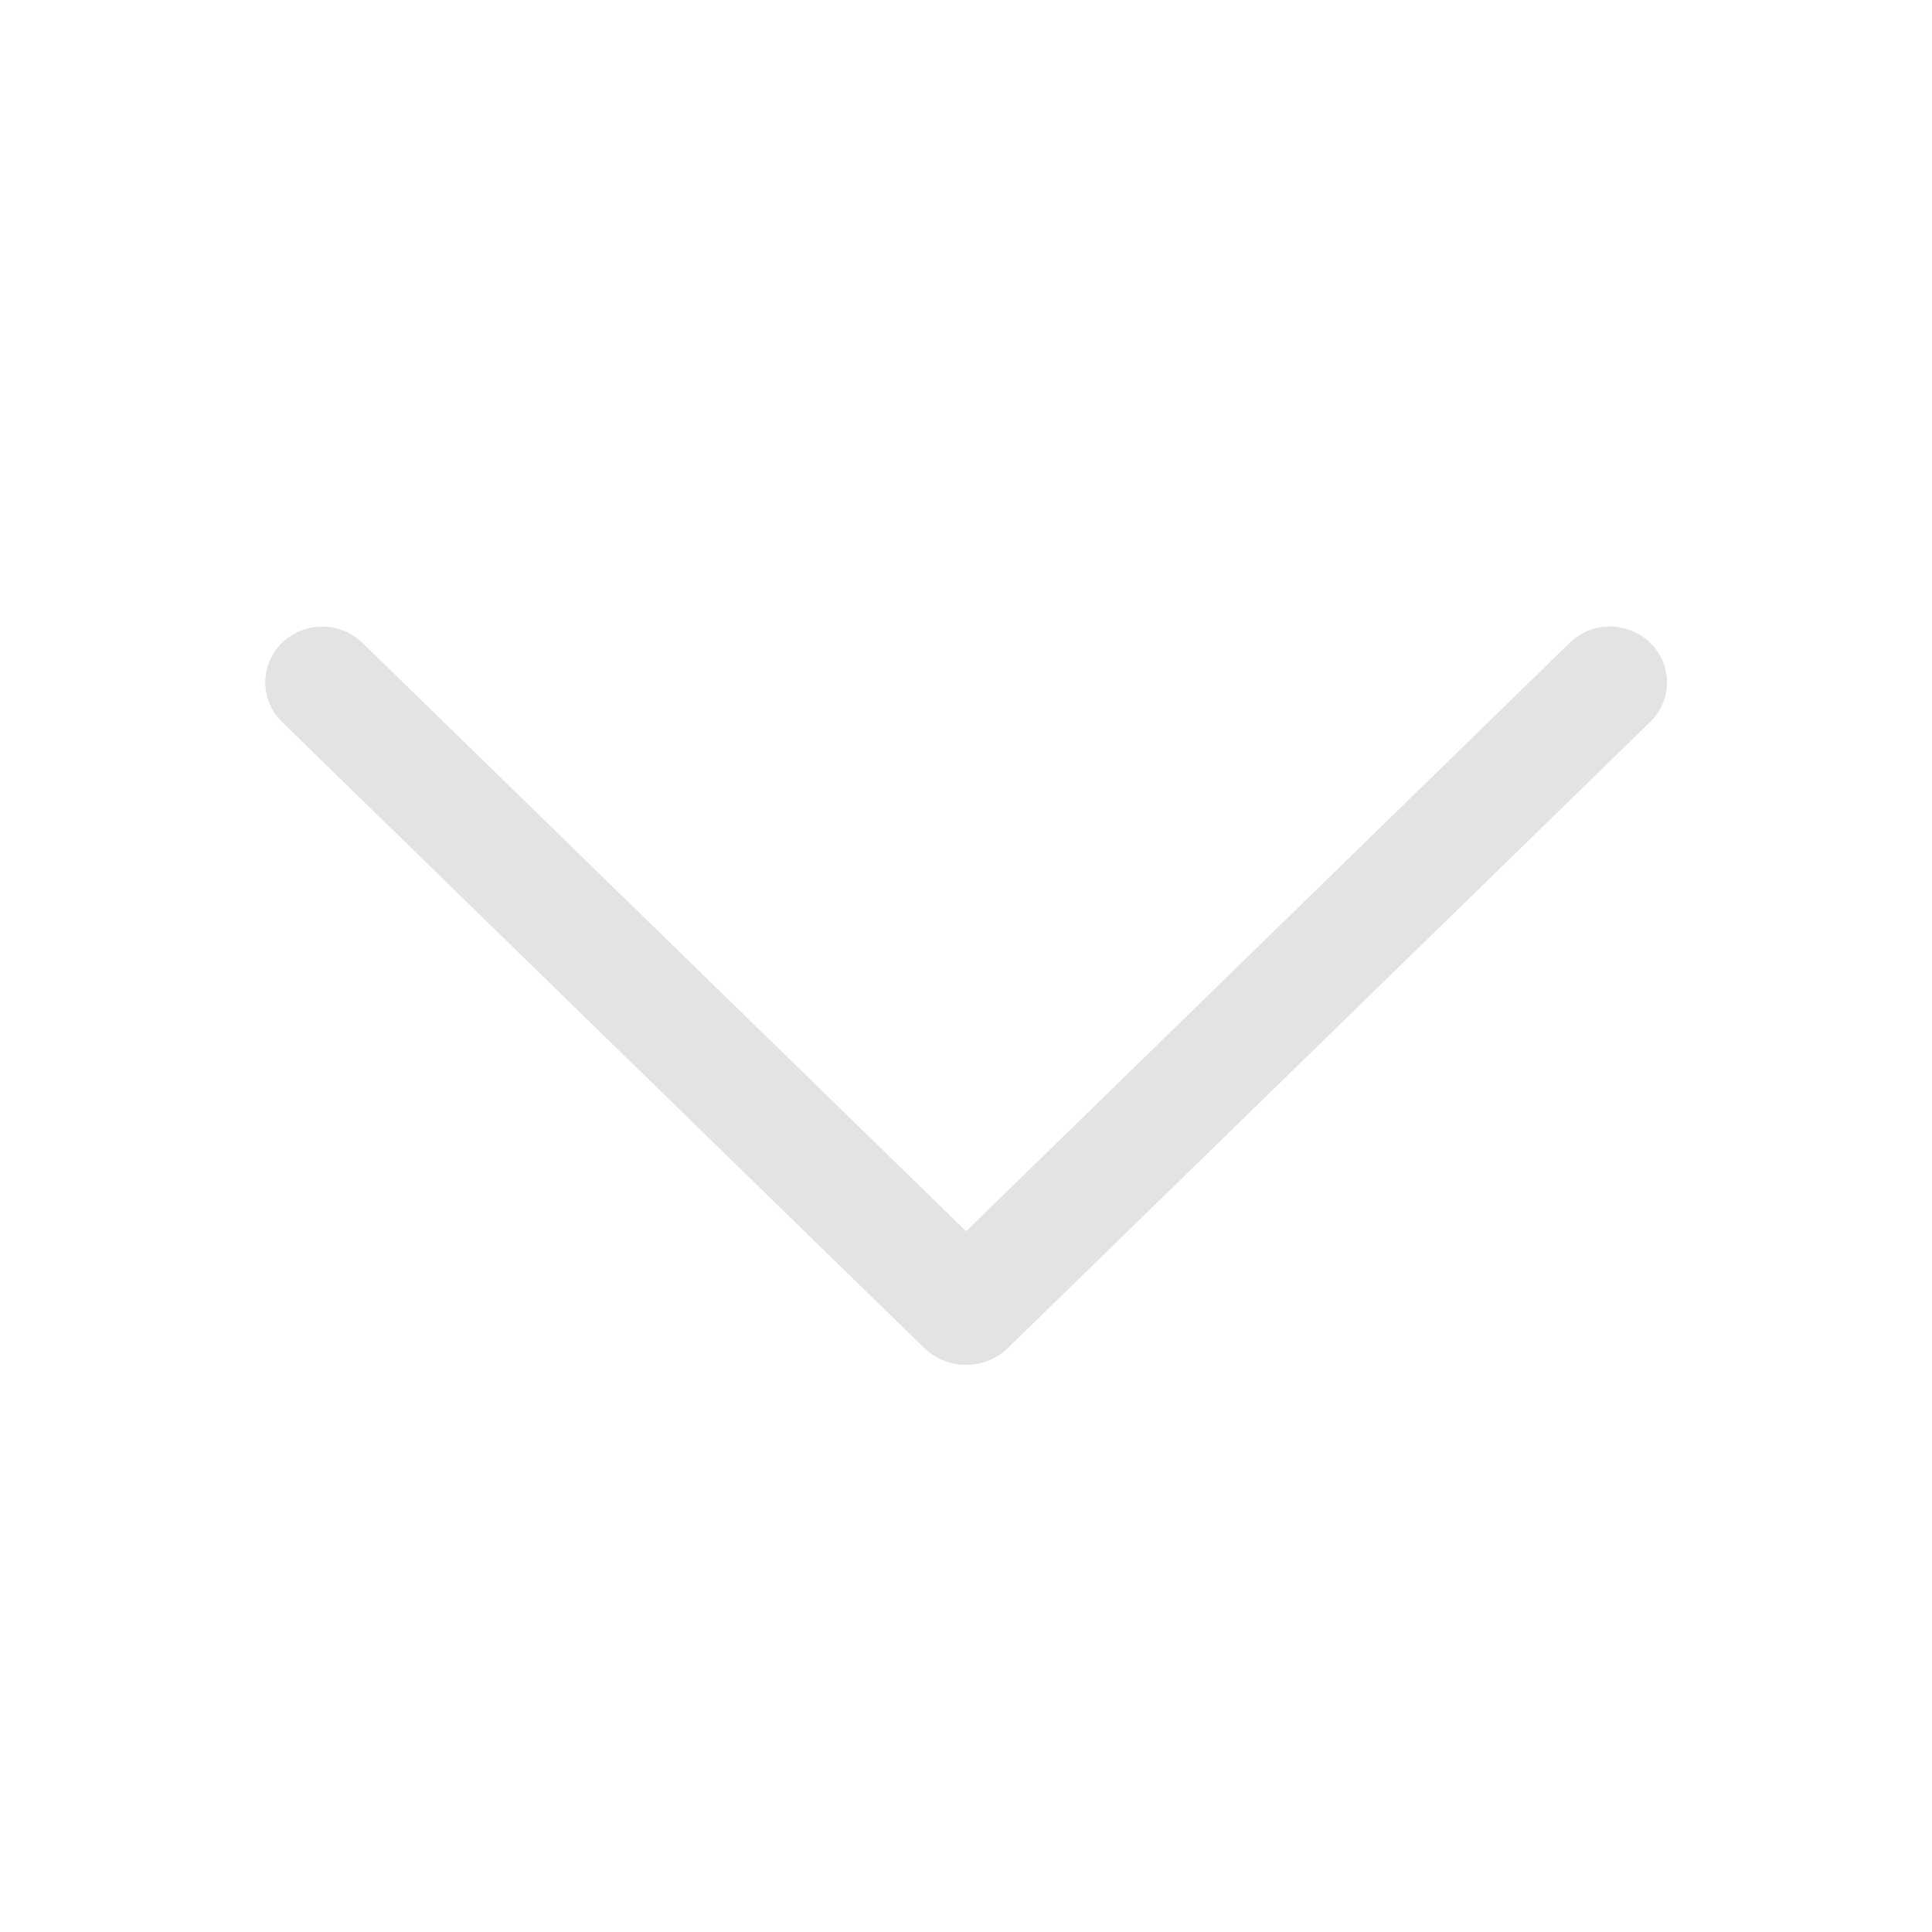
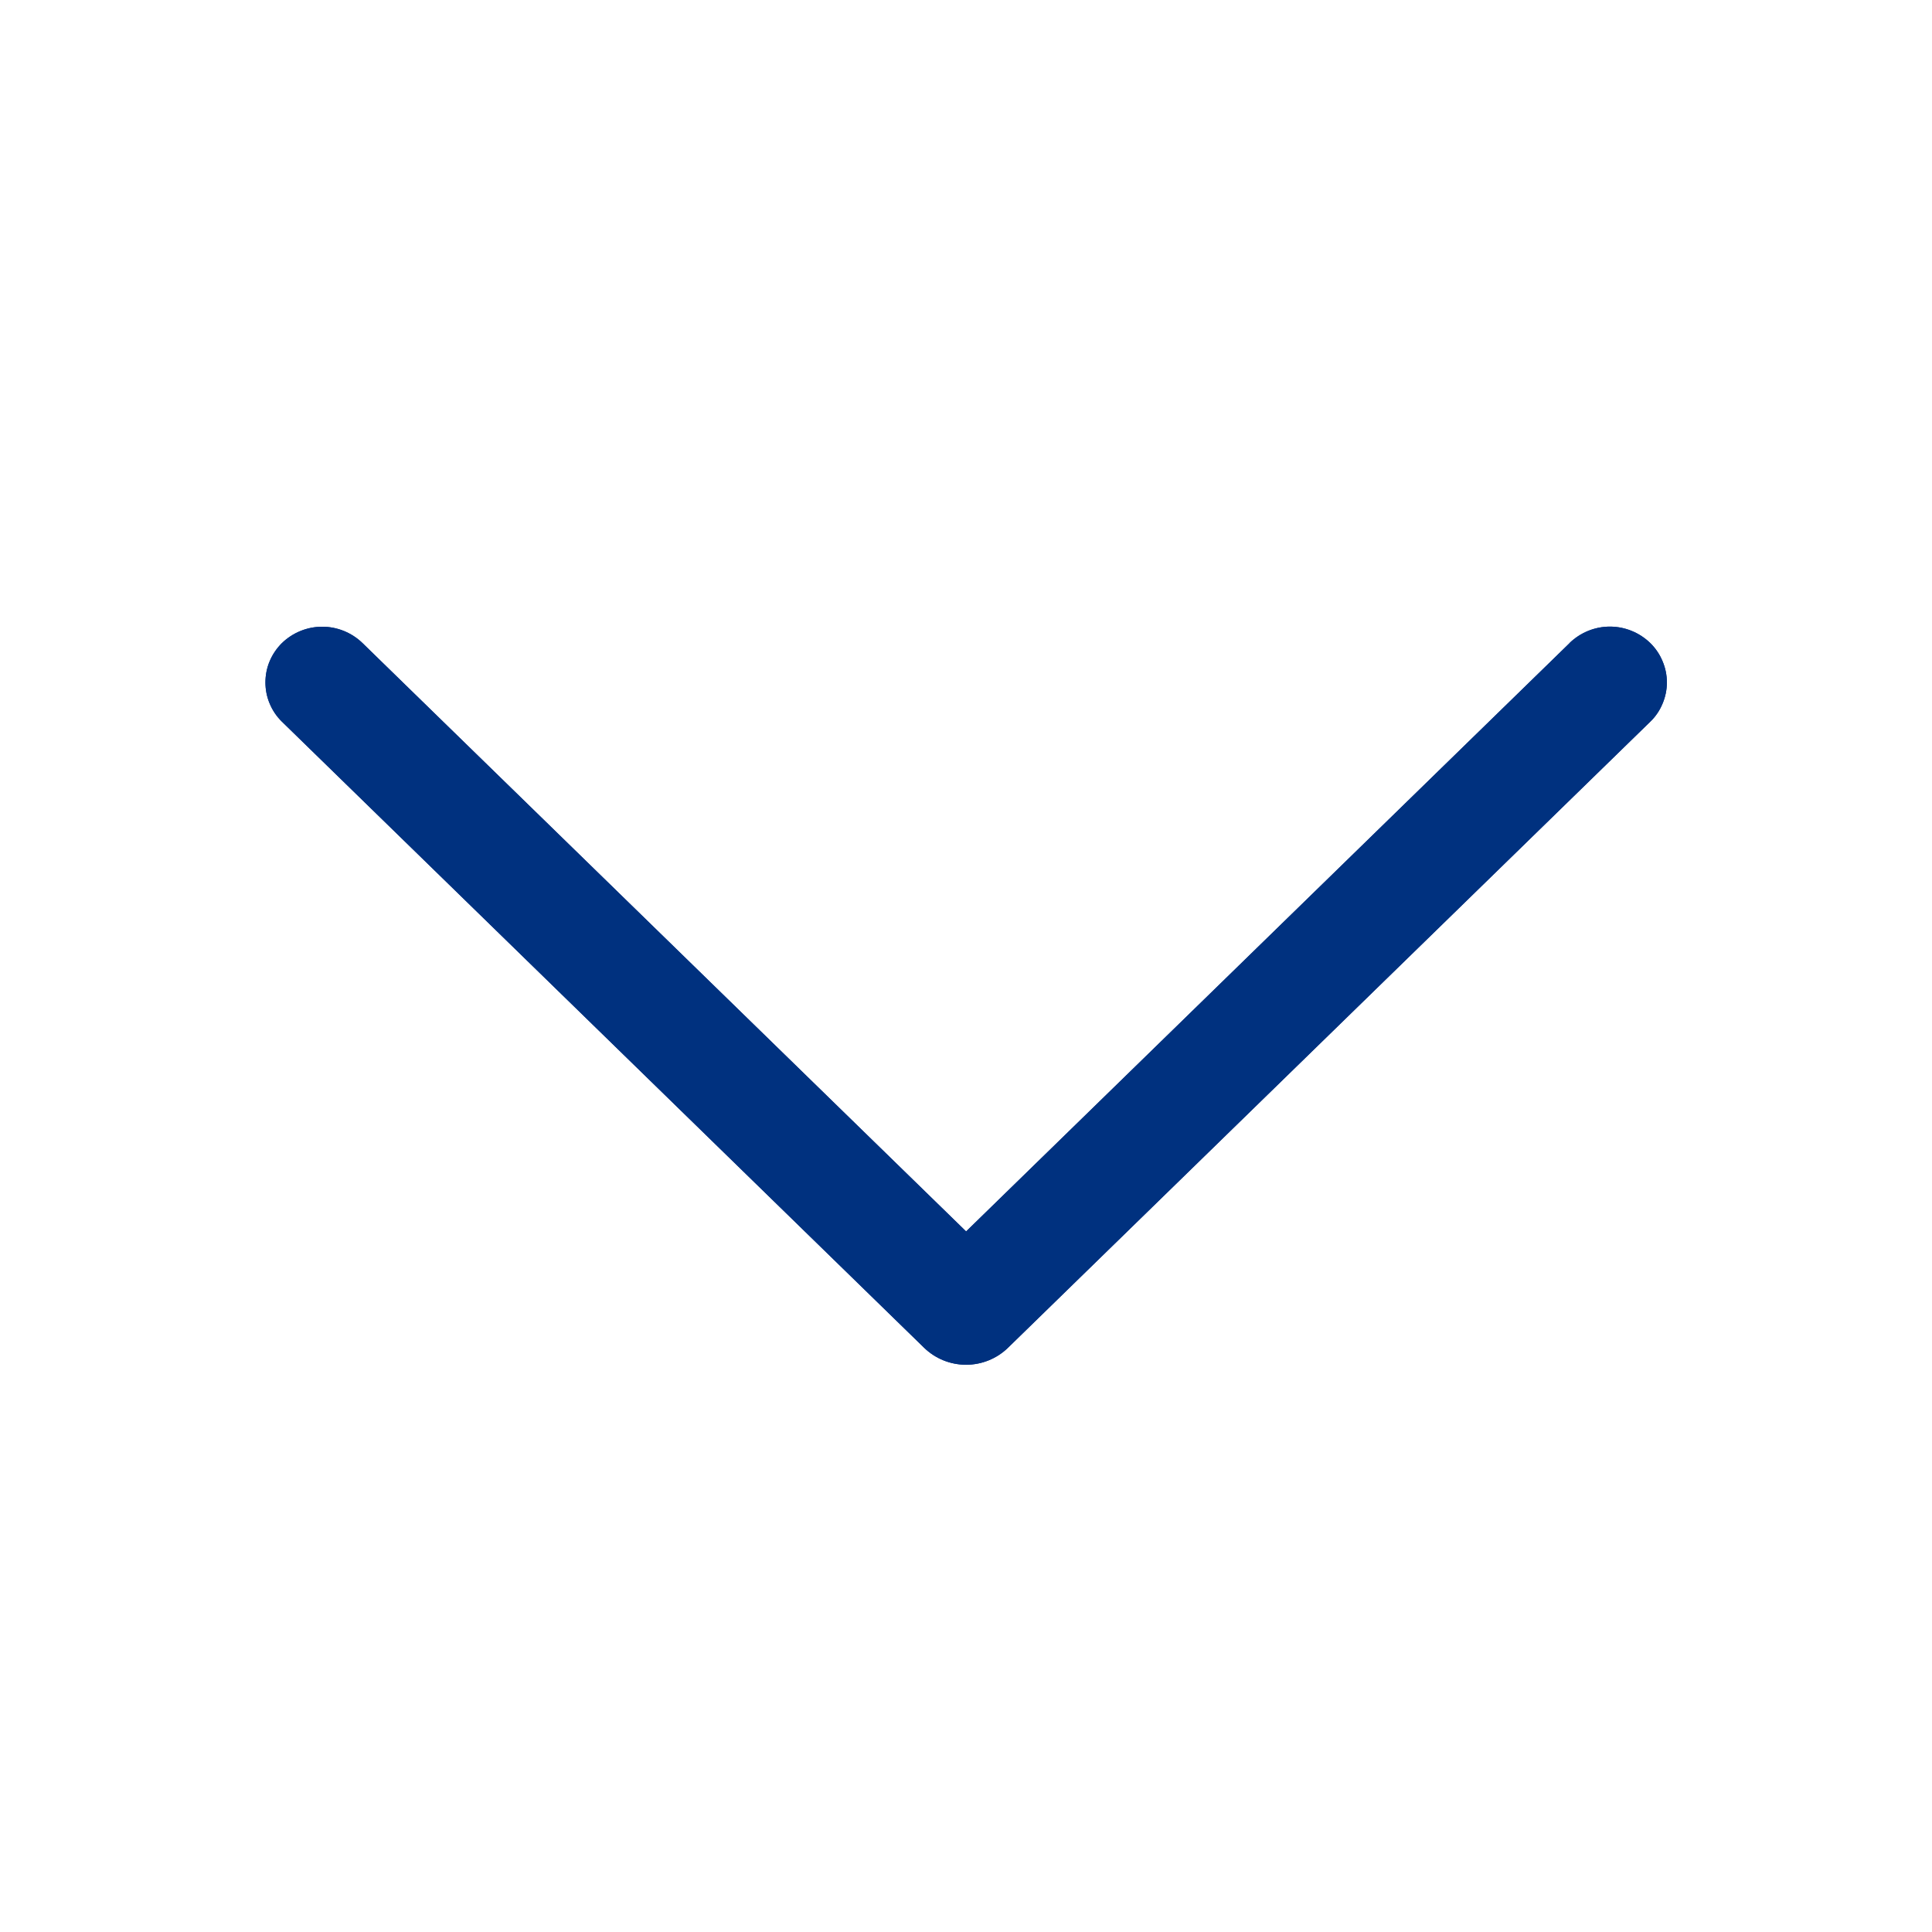
<svg xmlns="http://www.w3.org/2000/svg" width="18" height="18" viewBox="0 0 18 18" fill="none">
-   <path d="M14.623 5.992L9.001 11.473L3.378 5.992C3.277 5.894 3.142 5.839 3.002 5.839C2.862 5.839 2.727 5.894 2.626 5.992C2.578 6.04 2.539 6.097 2.513 6.159C2.486 6.222 2.473 6.29 2.473 6.358C2.473 6.426 2.486 6.493 2.513 6.556C2.539 6.619 2.578 6.676 2.626 6.723L8.608 12.555C8.713 12.658 8.854 12.715 9.001 12.715C9.147 12.715 9.288 12.658 9.393 12.555L15.375 6.724C15.424 6.677 15.463 6.62 15.489 6.557C15.516 6.494 15.53 6.426 15.53 6.358C15.53 6.289 15.516 6.222 15.489 6.159C15.463 6.096 15.424 6.039 15.375 5.991C15.274 5.893 15.139 5.838 14.999 5.838C14.859 5.838 14.724 5.893 14.623 5.991V5.992Z" fill="#E3E3E4" />
-   <path d="M14.623 5.992L9.001 11.473L3.378 5.992C3.277 5.894 3.142 5.839 3.002 5.839C2.862 5.839 2.727 5.894 2.626 5.992C2.578 6.04 2.539 6.097 2.513 6.159C2.486 6.222 2.473 6.29 2.473 6.358C2.473 6.426 2.486 6.493 2.513 6.556C2.539 6.619 2.578 6.676 2.626 6.723L8.608 12.555C8.713 12.658 8.854 12.715 9.001 12.715C9.147 12.715 9.288 12.658 9.393 12.555L15.375 6.724C15.424 6.677 15.463 6.62 15.489 6.557C15.516 6.494 15.53 6.426 15.53 6.358C15.53 6.289 15.516 6.222 15.489 6.159C15.463 6.096 15.424 6.039 15.375 5.991C15.274 5.893 15.139 5.838 14.999 5.838C14.859 5.838 14.724 5.893 14.623 5.991V5.992Z" fill="#E3E3E4" />
+   <path d="M14.623 5.992L9.001 11.473L3.378 5.992C3.277 5.894 3.142 5.839 3.002 5.839C2.862 5.839 2.727 5.894 2.626 5.992C2.578 6.04 2.539 6.097 2.513 6.159C2.486 6.222 2.473 6.29 2.473 6.358C2.473 6.426 2.486 6.493 2.513 6.556C2.539 6.619 2.578 6.676 2.626 6.723L8.608 12.555C8.713 12.658 8.854 12.715 9.001 12.715C9.147 12.715 9.288 12.658 9.393 12.555L15.375 6.724C15.424 6.677 15.463 6.62 15.489 6.557C15.516 6.494 15.53 6.426 15.53 6.358C15.53 6.289 15.516 6.222 15.489 6.159C15.463 6.096 15.424 6.039 15.375 5.991C15.274 5.893 15.139 5.838 14.999 5.838C14.859 5.838 14.724 5.893 14.623 5.991V5.992Z" fill="#00317F" />
+   <path d="M14.623 5.992L9.001 11.473L3.378 5.992C3.277 5.894 3.142 5.839 3.002 5.839C2.862 5.839 2.727 5.894 2.626 5.992C2.578 6.04 2.539 6.097 2.513 6.159C2.486 6.222 2.473 6.29 2.473 6.358C2.473 6.426 2.486 6.493 2.513 6.556C2.539 6.619 2.578 6.676 2.626 6.723L8.608 12.555C8.713 12.658 8.854 12.715 9.001 12.715C9.147 12.715 9.288 12.658 9.393 12.555L15.375 6.724C15.424 6.677 15.463 6.62 15.489 6.557C15.516 6.494 15.53 6.426 15.53 6.358C15.53 6.289 15.516 6.222 15.489 6.159C15.463 6.096 15.424 6.039 15.375 5.991C15.274 5.893 15.139 5.838 14.999 5.838C14.859 5.838 14.724 5.893 14.623 5.991V5.992Z" fill="#00317F" />
</svg>
